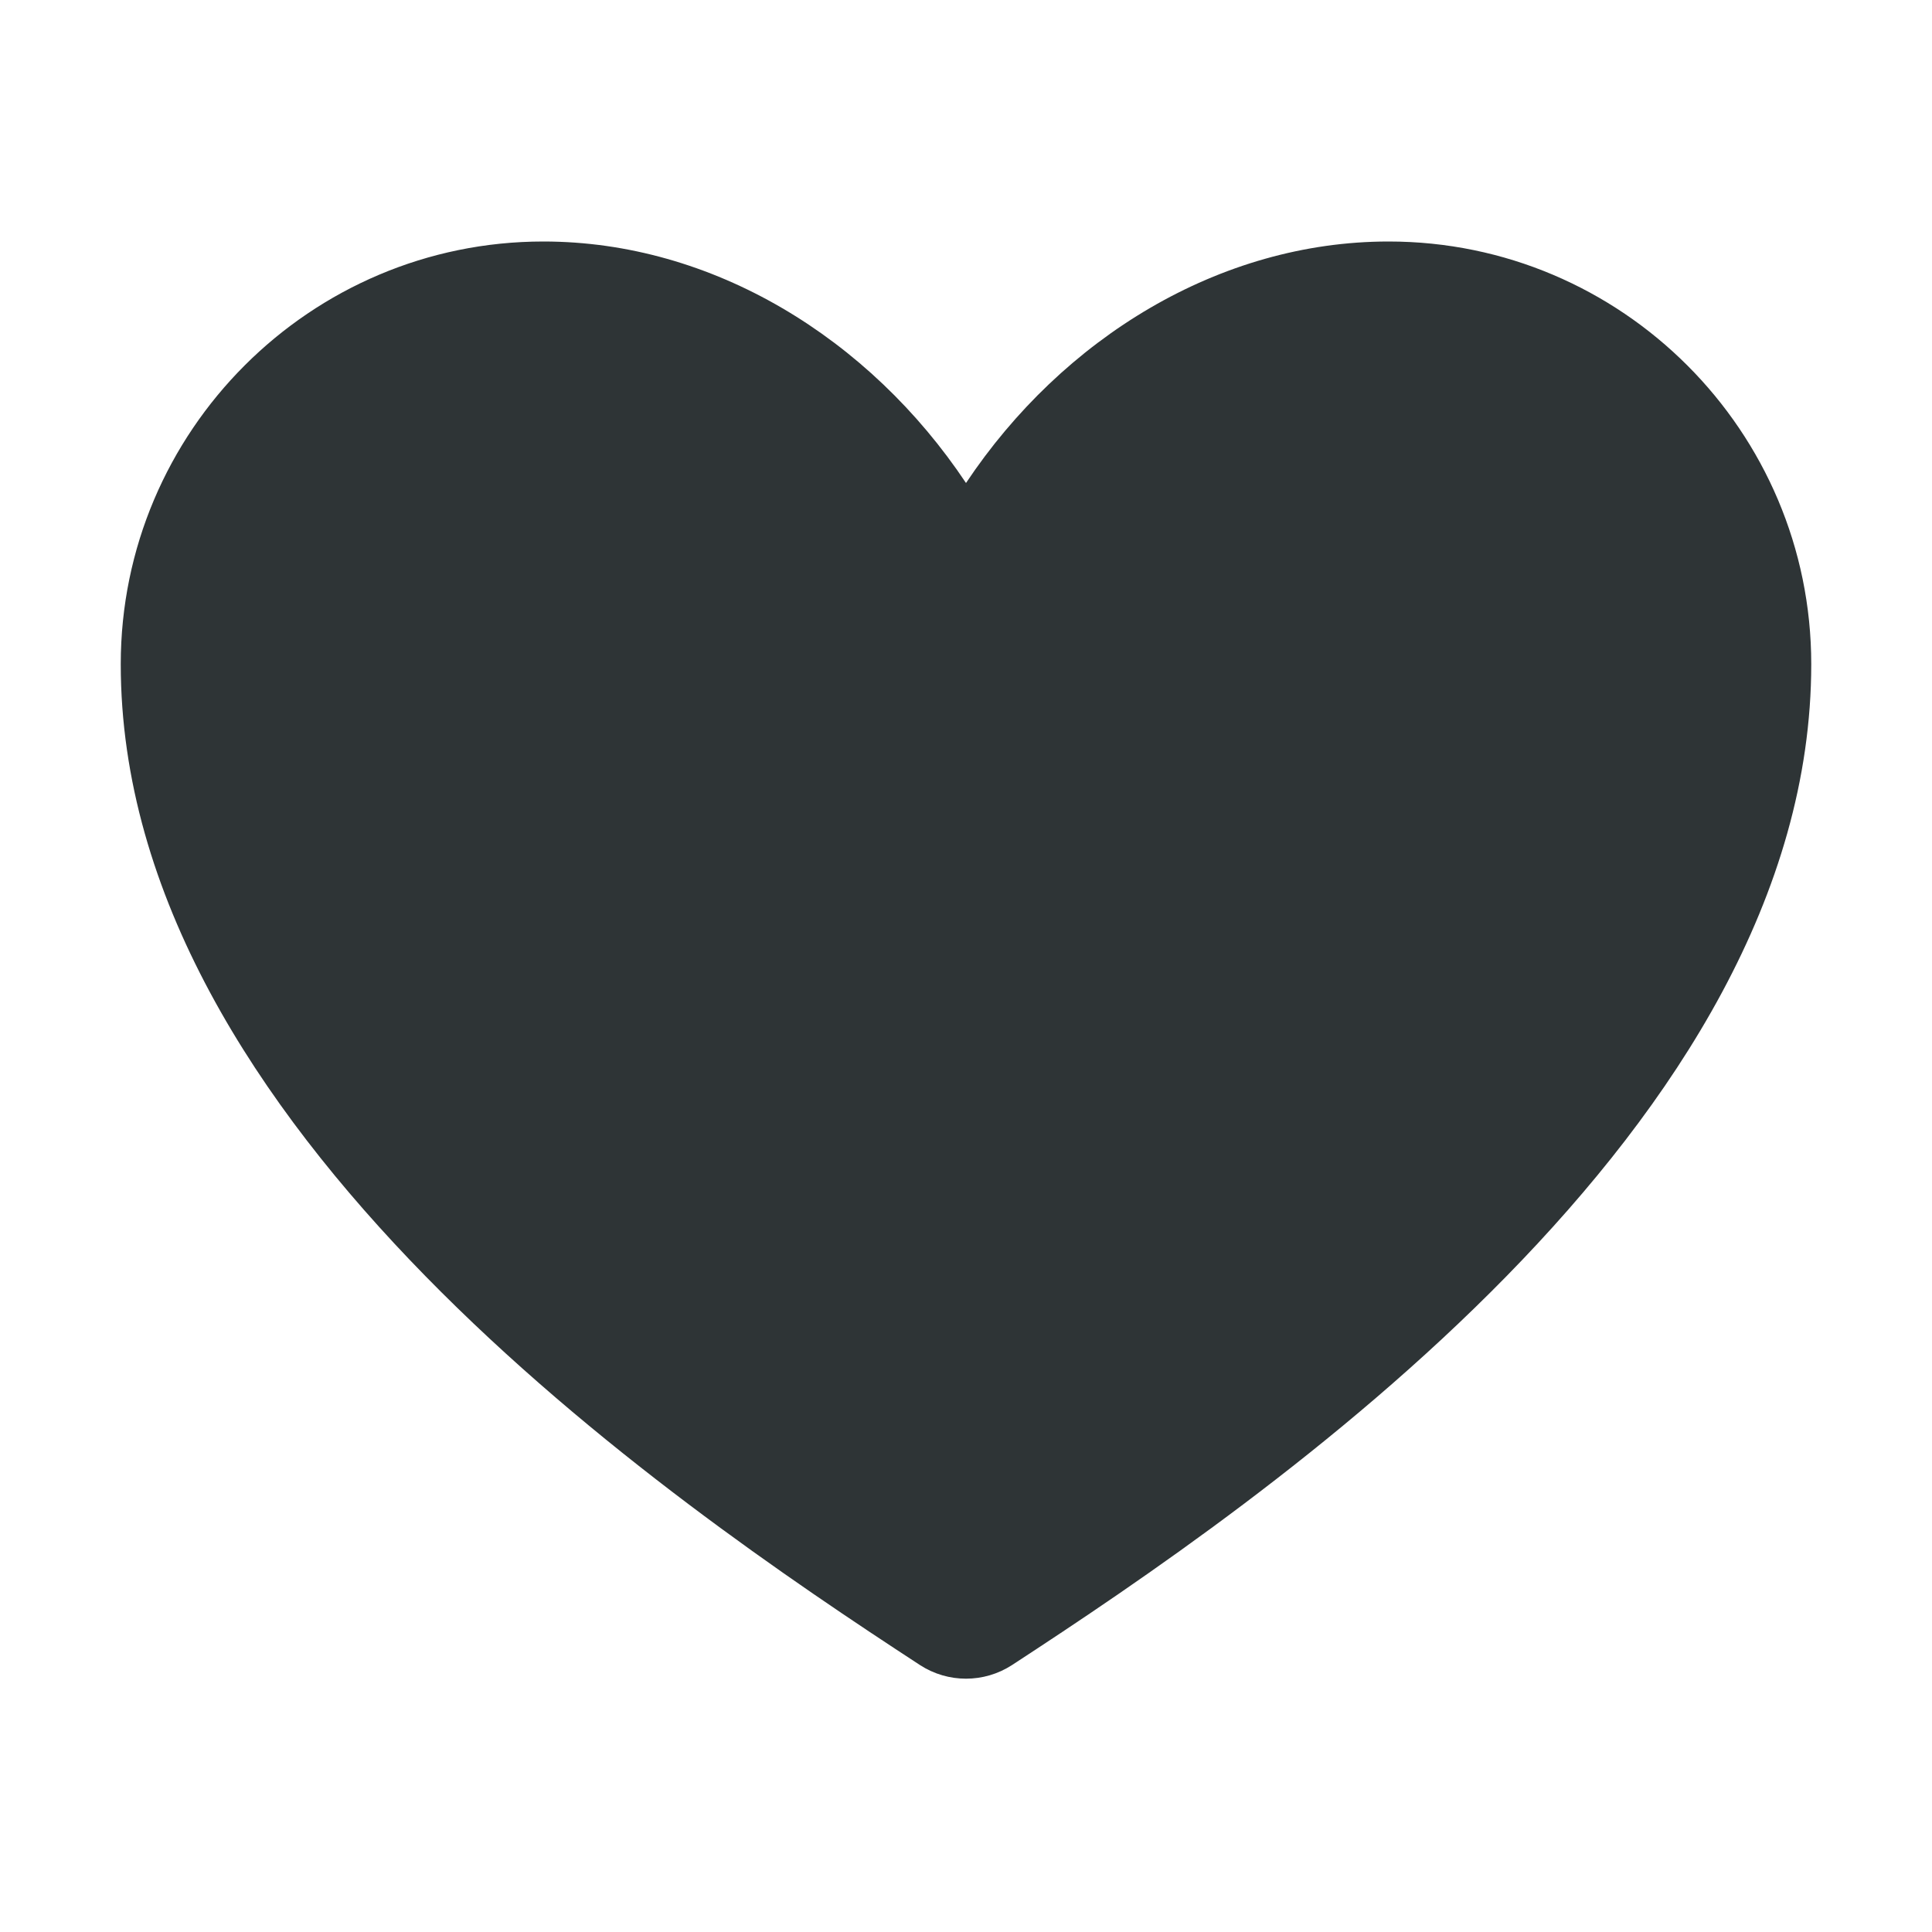
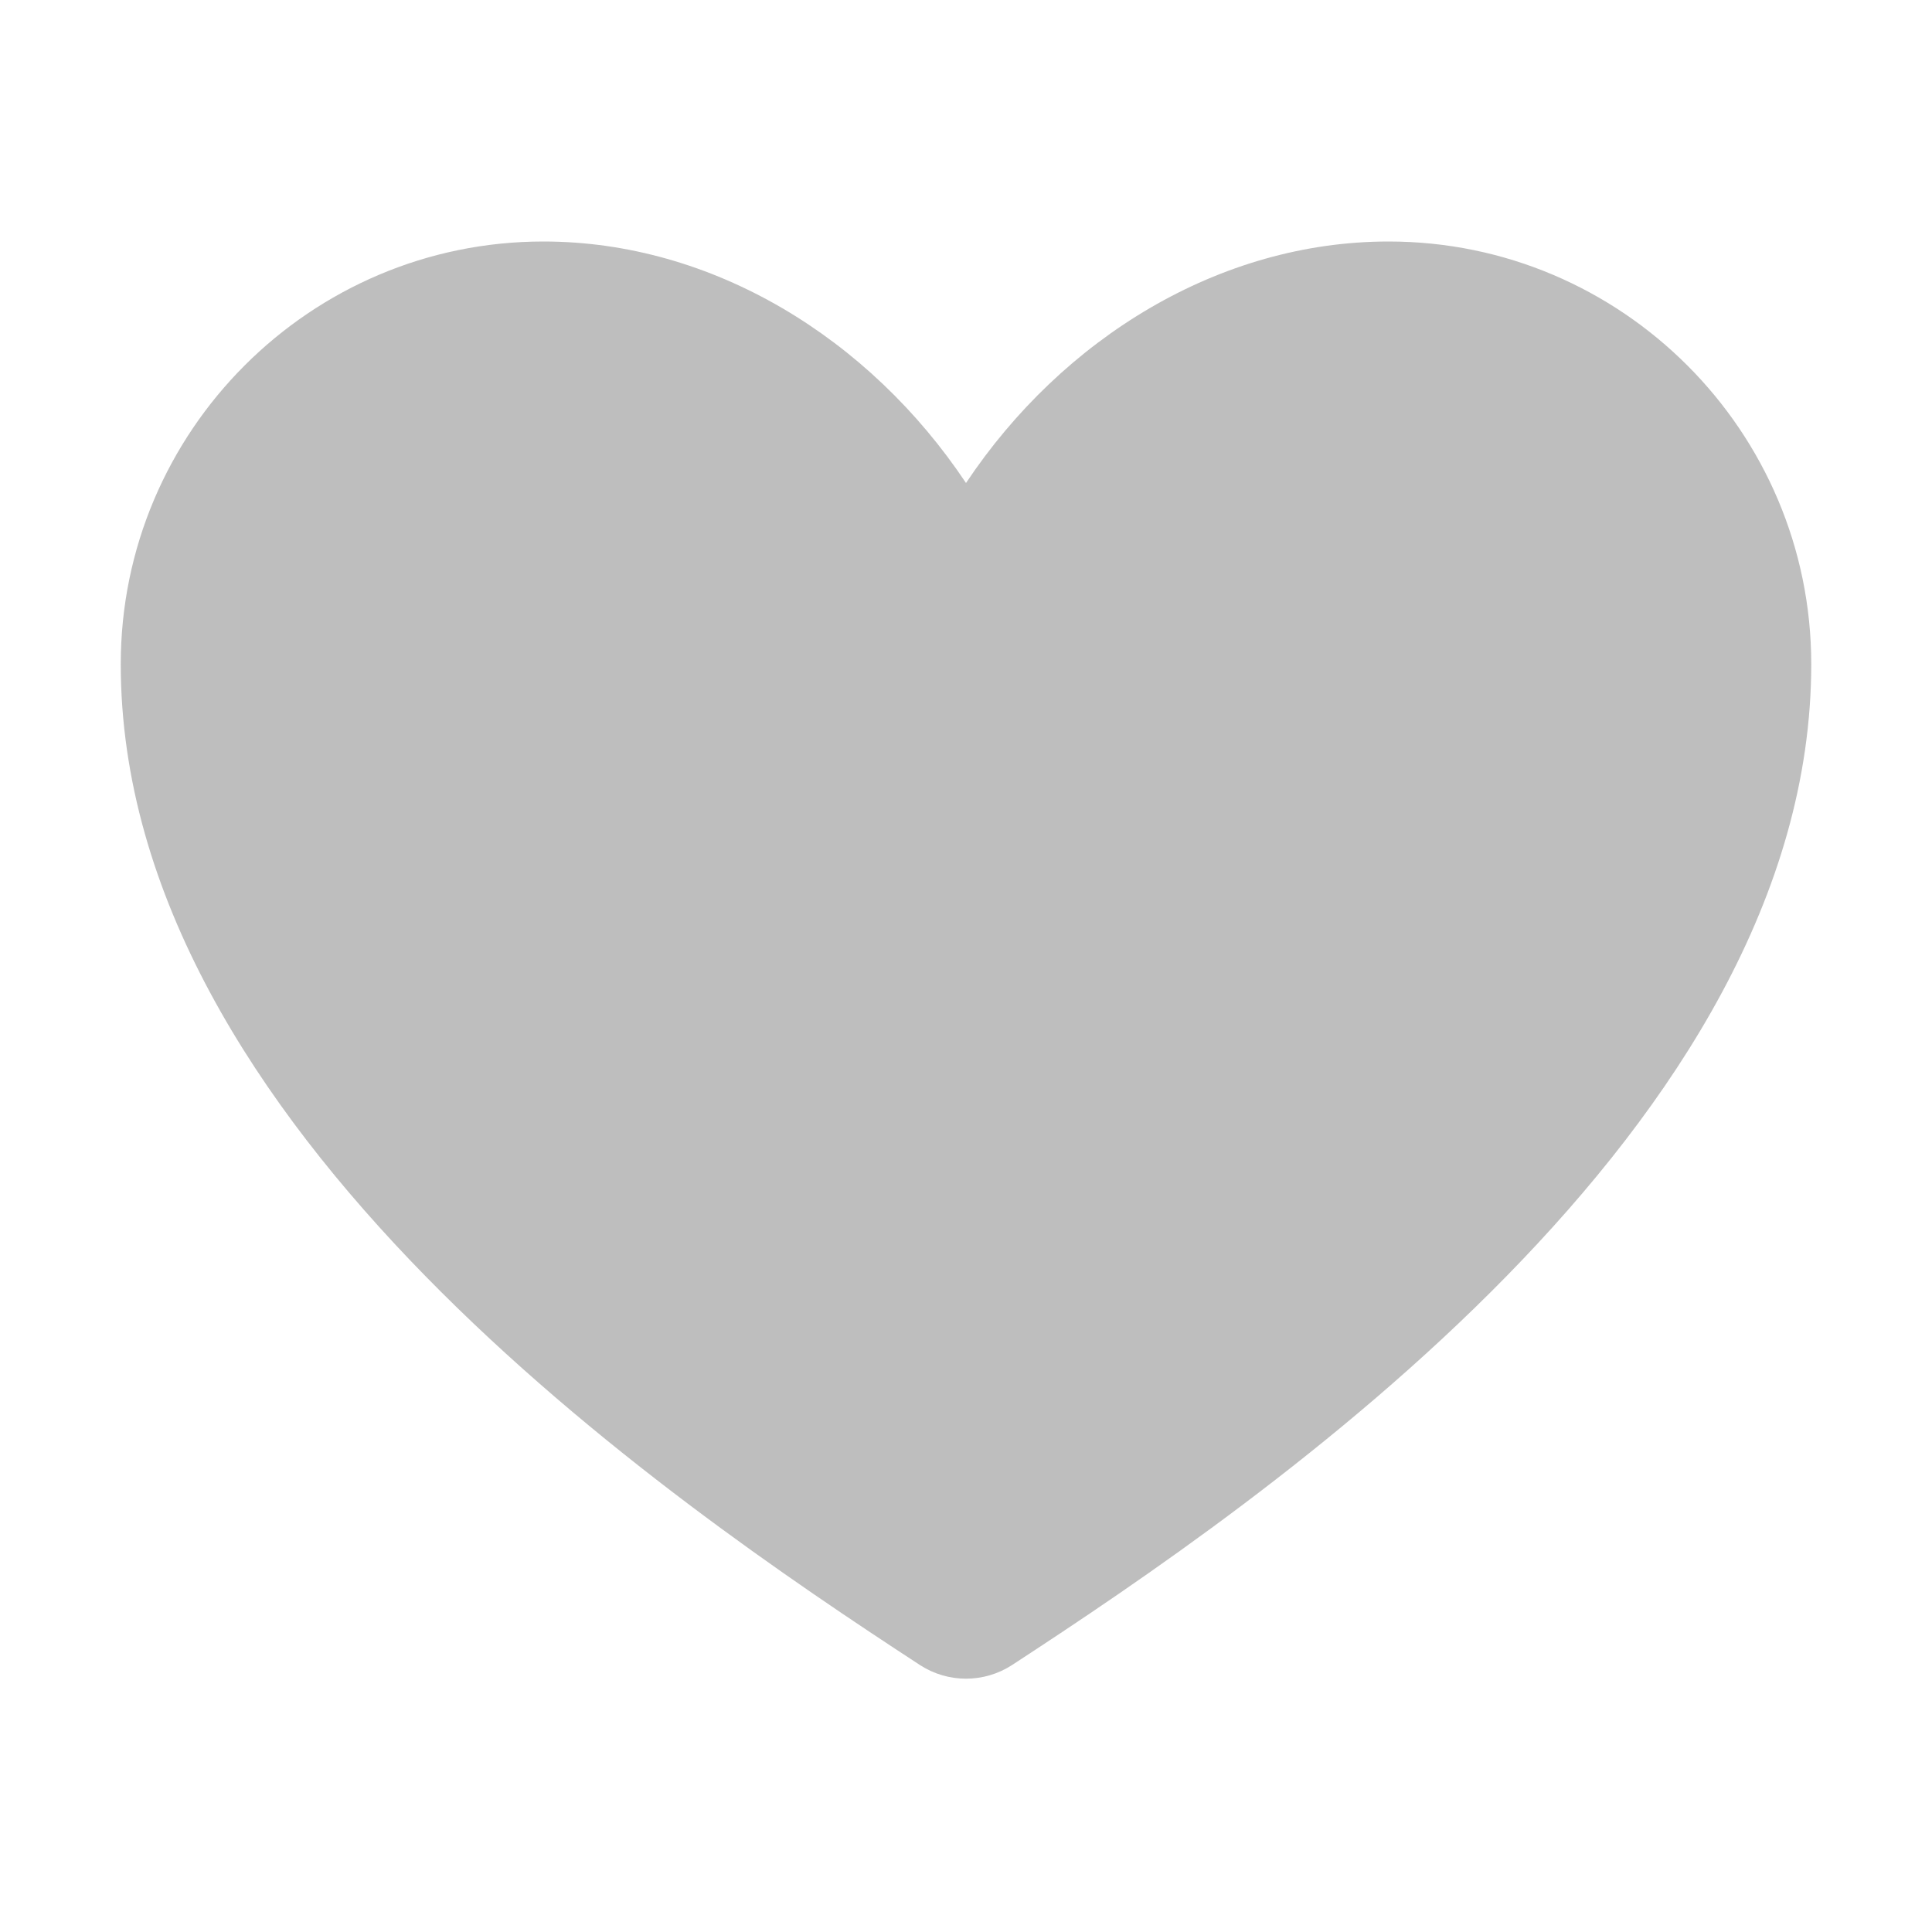
- <svg xmlns="http://www.w3.org/2000/svg" width="16" height="16" viewBox="0 0 16 16">
-   <path fill="#2e3436" d="M4.5 2C2.57 2 1 3.57 1 5.5c0 3.83 4.52 6.92 6.62 8.29a.7.7 0 0 0 .76 0C10.48 12.42 15 9.33 15 5.5 15 3.57 13.43 2 11.5 2c-1.4 0-2.7.8-3.5 2-.8-1.2-2.1-2-3.5-2Z" />
+ <svg xmlns="http://www.w3.org/2000/svg" width="16" height="16" viewBox="0 0 24 24">
+   <path transform="scale(1.5)" fill="#bebebe" d="M4.5 2C2.57 2 1 3.57 1 5.5c0 3.83 4.52 6.92 6.62 8.29a.7.7 0 0 0 .76 0C10.48 12.42 15 9.33 15 5.5 15 3.57 13.43 2 11.5 2c-1.4 0-2.7.8-3.5 2-.8-1.2-2.1-2-3.5-2Z" />
</svg>
